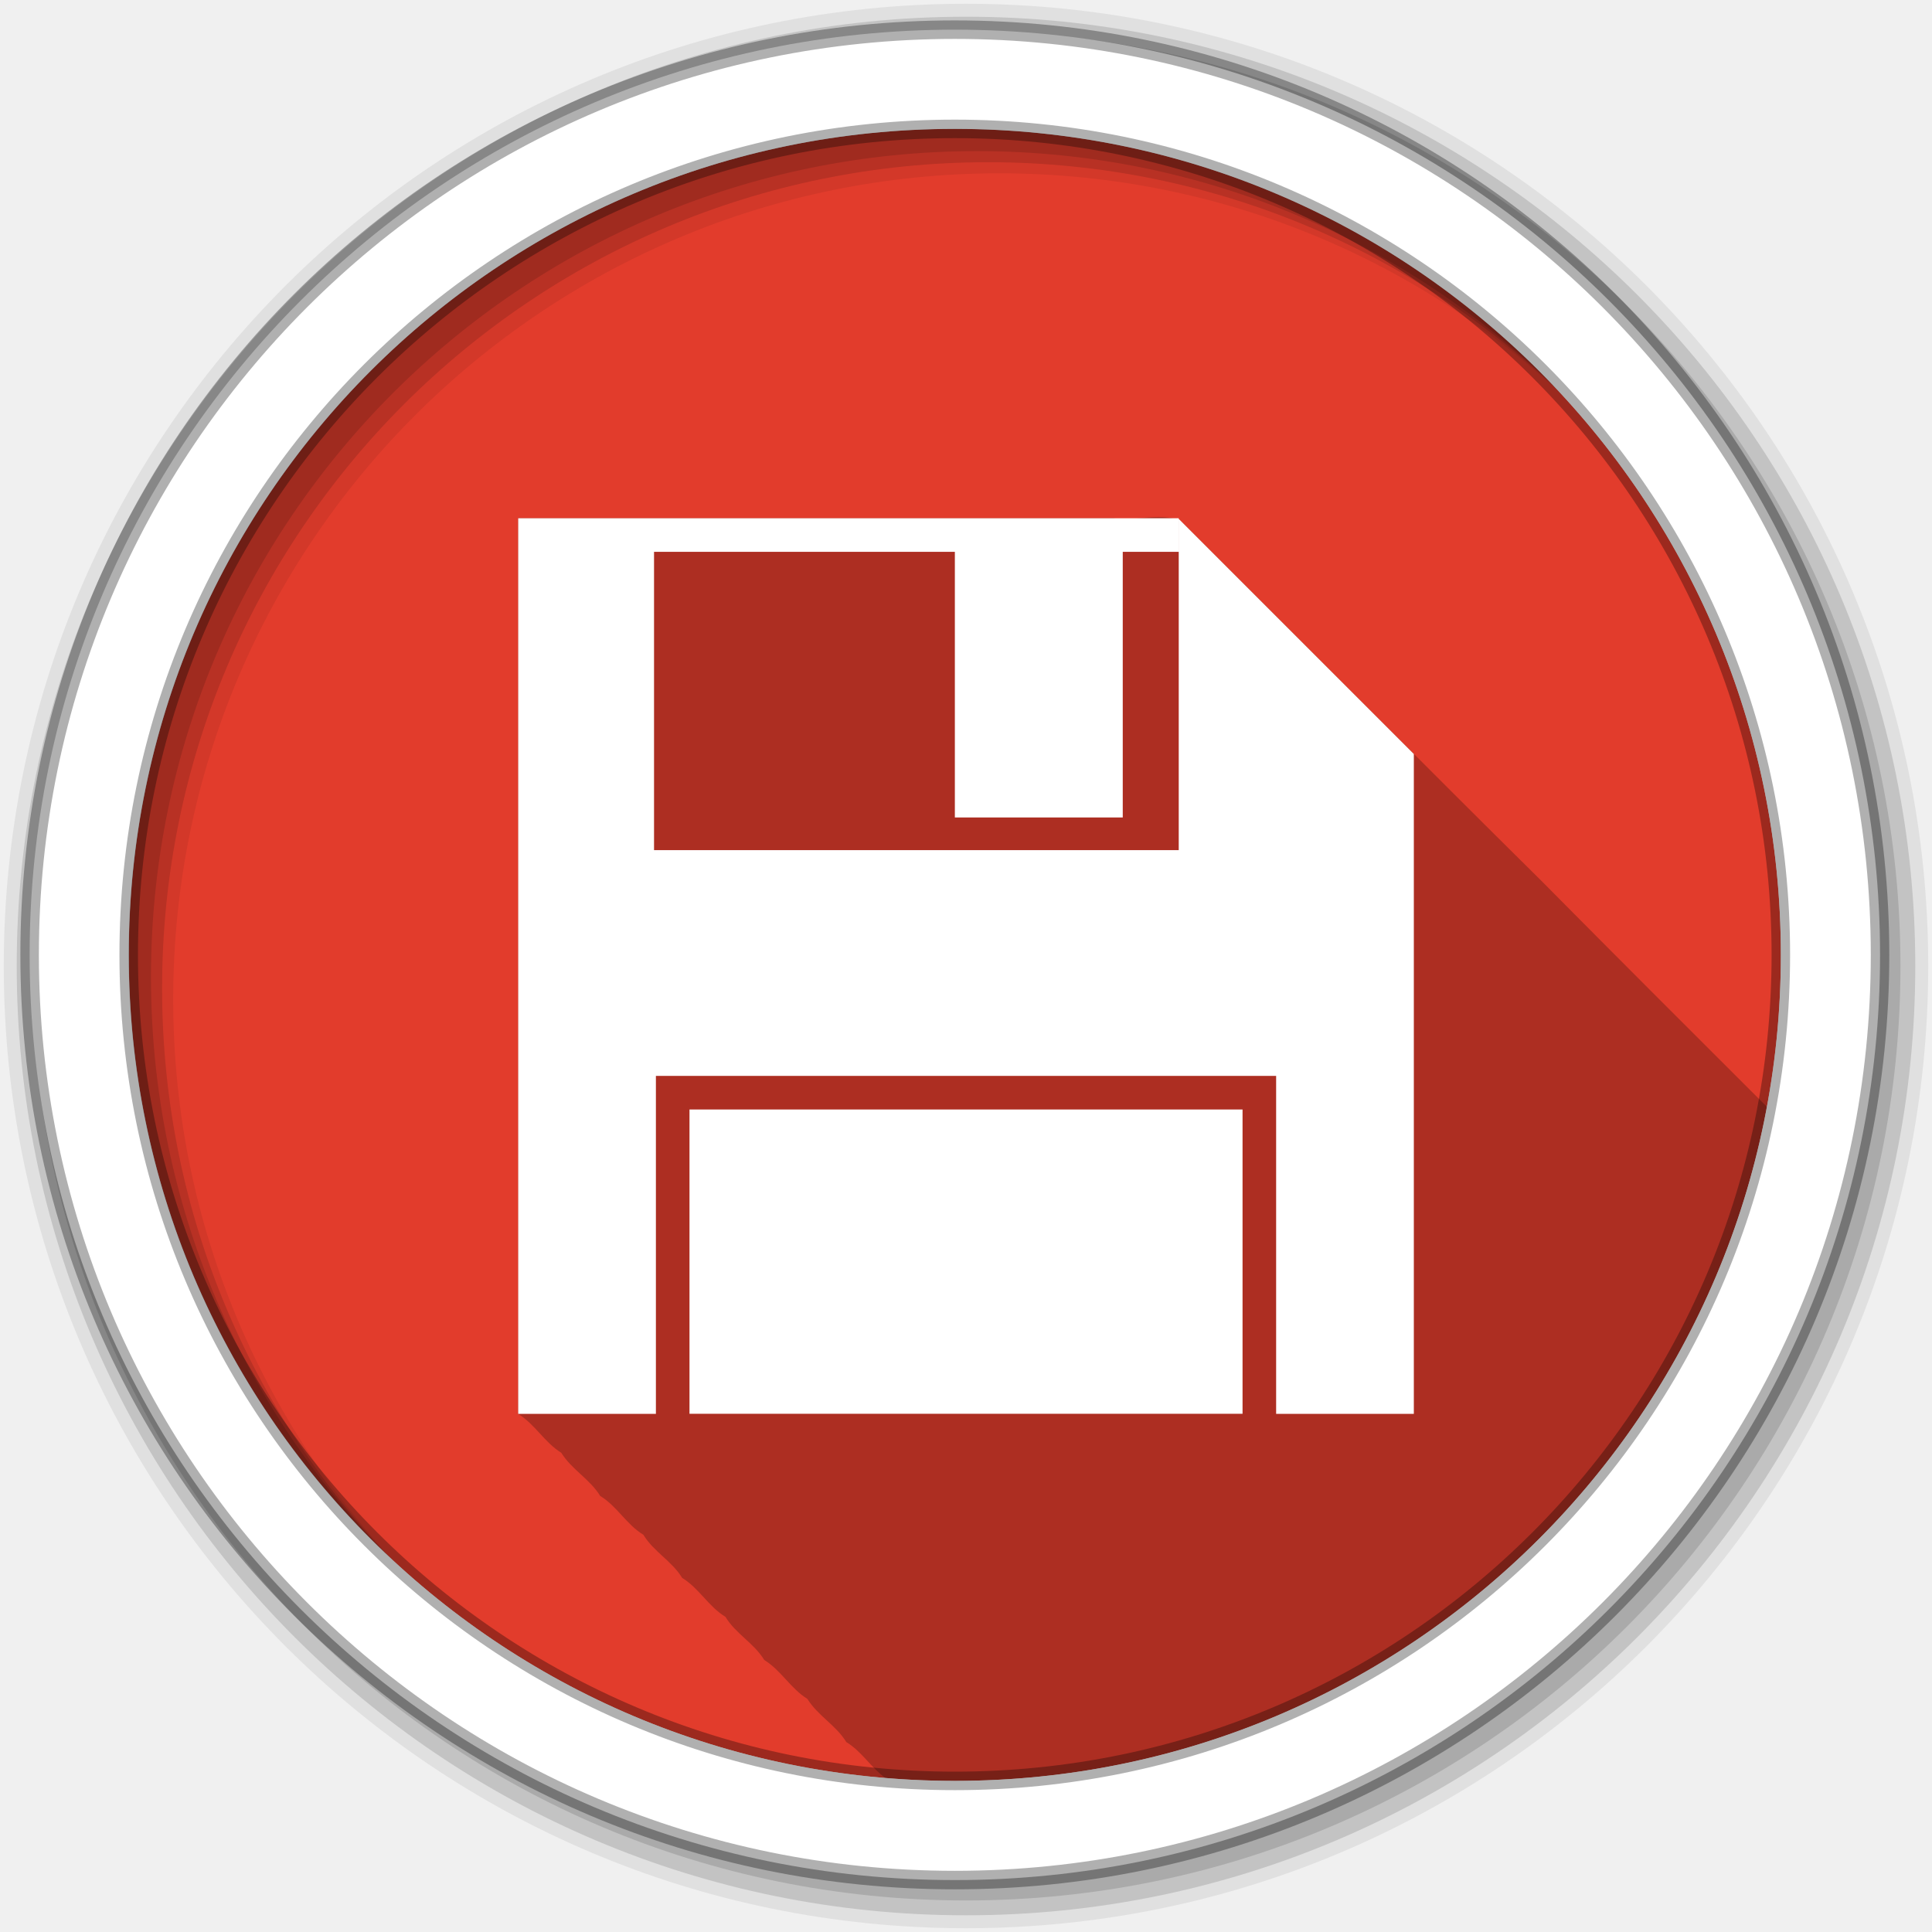
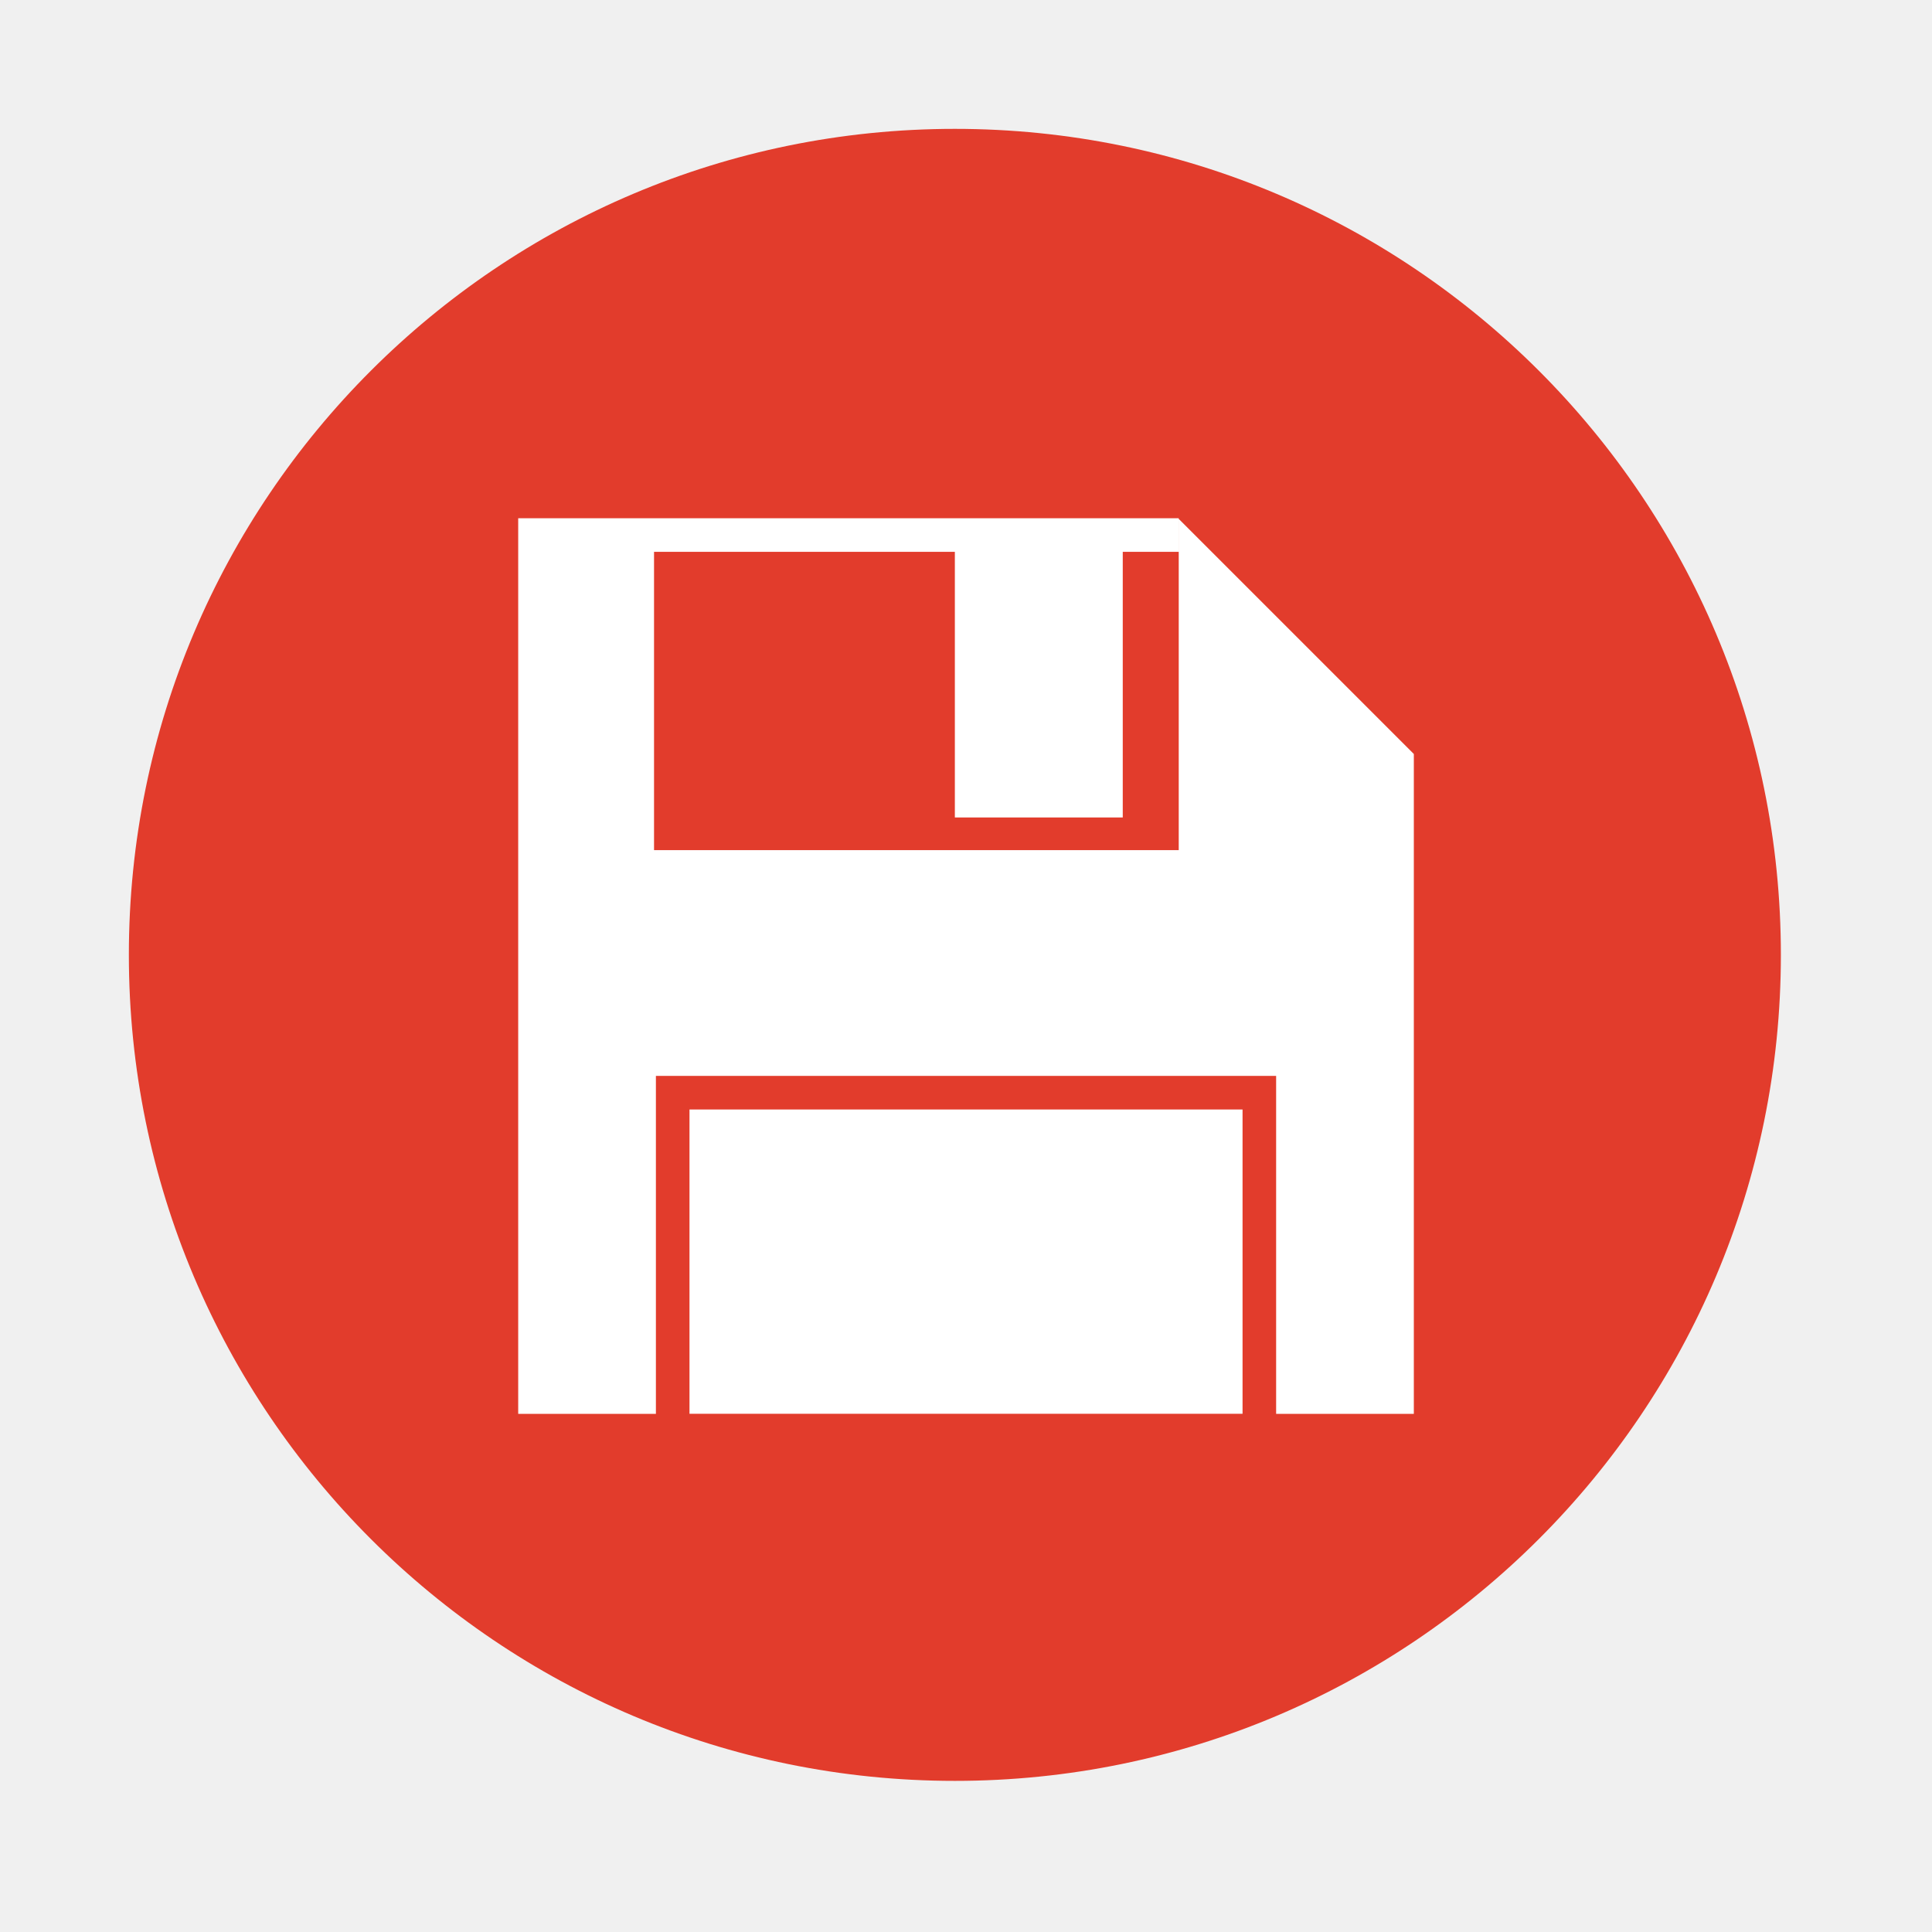
<svg xmlns="http://www.w3.org/2000/svg" height="512" width="512" version="1.1" viewBox="0 0 512 512" id="svg2">
  <defs id="defs198" />
  <text id="text4" font-size="129.23" line-height="125%" y="231.36" x="729.64" font-family="Gentium Book Basic" word-spacing="0" letter-spacing="0">
    <tspan id="tspan6" y="231.36" x="729.64" />
  </text>
  <text id="text8" transform="scale(4.0128 .2492)" font-size="46.954" y="579.25" x="378.91" font-family="Arial" text-anchor="middle" />
  <text id="text10" font-size="129.23" line-height="125%" y="151.36" x="1310.91" font-family="Gentium Book Basic" word-spacing="0" letter-spacing="0">
    <tspan id="tspan12" y="151.36" x="1310.91" />
  </text>
  <text id="text14" transform="scale(4.0128 .2492)" font-size="46.954" y="258.22" x="523.76" font-family="Arial" text-anchor="middle" />
  <text id="text16" font-size="129.23" line-height="125%" y="-29.901" x="239.33" font-family="Gentium Book Basic" word-spacing="0" letter-spacing="0">
    <tspan id="tspan18" y="-29.901" x="239.33" />
  </text>
  <text id="text20" transform="scale(4.0128 .2492)" font-size="46.954" y="-469.14" x="256.72" font-family="Arial" text-anchor="middle" />
  <text id="text22" font-size="129.23" line-height="125%" y="-246.37" x="1337.38" font-family="Gentium Book Basic" word-spacing="0" letter-spacing="0">
    <tspan id="tspan24" y="-246.37" x="1337.38" />
  </text>
  <text id="text26" transform="scale(4.0128 .2492)" font-size="46.954" y="-1337.81" x="530.36" font-family="Arial" text-anchor="middle" />
  <text id="text28" font-size="129.23" line-height="125%" y="-326.38" x="1918.65" font-family="Gentium Book Basic" word-spacing="0" letter-spacing="0">
    <tspan id="tspan30" y="-326.38" x="1918.65" />
  </text>
  <text id="text32" transform="scale(4.0128 .2492)" font-size="46.954" y="-1658.85" x="675.21" font-family="Arial" text-anchor="middle" />
  <text id="text34" font-size="129.23" line-height="125%" y="-798.78" x="1529.53" font-family="Gentium Book Basic" word-spacing="0" letter-spacing="0">
    <tspan id="tspan36" y="-798.78" x="1529.53" />
  </text>
  <text id="text38" transform="scale(4.0128 .2492)" font-size="46.954" y="-3554.51" x="578.24" font-family="Arial" text-anchor="middle" />
  <text id="text40" font-size="129.23" line-height="125%" y="-878.78" x="2110.79" font-family="Gentium Book Basic" word-spacing="0" letter-spacing="0">
    <tspan id="tspan42" y="-878.78" x="2110.79" />
  </text>
  <text id="text44" transform="scale(4.0128 .2492)" font-size="46.954" y="-3875.54" x="723.09" font-family="Arial" text-anchor="middle" />
  <g id="g46" font-family="Gentium Book Basic" line-height="125%" word-spacing="0" letter-spacing="0">
    <text id="text48" y="535.94" x="277.99" font-size="208.33">
      <tspan id="tspan50" y="535.94" x="277.99" />
    </text>
    <text id="text52" y="-11.341" x="-307.18" font-size="200">
      <tspan id="tspan54" y="-11.341" x="-307.18" />
    </text>
  </g>
  <text id="text56" transform="scale(4.0128 .2492)" font-size="72.67" y="-585.88" x="228.47" font-family="Arial" text-anchor="middle" />
  <text id="text58" font-size="200" line-height="125%" y="41.802" x="438.2" font-family="Gentium Book Basic" word-spacing="0" letter-spacing="0">
    <tspan id="tspan60" y="41.802" x="438.2" />
  </text>
  <text id="text62" transform="scale(4.0128 .2492)" font-size="72.67" y="-372.63" x="414.22" font-family="Arial" text-anchor="middle" />
  <text id="text64" font-size="200" line-height="125%" y="-82.02" x="1337.81" font-family="Gentium Book Basic" word-spacing="0" letter-spacing="0">
    <tspan id="tspan66" y="-82.02" x="1337.81" />
  </text>
  <text id="text68" transform="scale(4.0128 .2492)" font-size="72.67" y="-869.49" x="638.4" font-family="Arial" text-anchor="middle" />
  <text id="text70" font-size="200" line-height="125%" y="-134.65" x="465.66" font-family="Gentium Book Basic" word-spacing="0" letter-spacing="0">
    <tspan id="tspan72" y="-134.65" x="465.66" />
  </text>
  <text id="text74" transform="scale(4.0128 .2492)" font-size="72.67" y="-1080.71" x="421.06" font-family="Arial" text-anchor="middle" />
  <text id="text76" font-size="200" line-height="125%" y="-258.47" x="1365.27" font-family="Gentium Book Basic" word-spacing="0" letter-spacing="0">
    <tspan id="tspan78" y="-258.47" x="1365.27" />
  </text>
  <text id="text80" transform="scale(4.0128 .2492)" font-size="72.67" y="-1577.57" x="645.24" font-family="Arial" text-anchor="middle" />
  <text id="text82" font-size="200" line-height="125%" y="317.23" x="-2544.32" font-family="Gentium Book Basic" word-spacing="0" letter-spacing="0">
    <tspan id="tspan84" y="317.23" x="-2544.32" />
  </text>
  <text id="text86" transform="scale(4.0128 .2492)" font-size="72.67" y="732.62" x="-329.03" font-family="Arial" text-anchor="middle" />
  <text id="text88" font-size="200" line-height="125%" y="81.8" x="-616.04" font-family="Gentium Book Basic" word-spacing="0" letter-spacing="0">
    <tspan id="tspan90" y="81.8" x="-616.04" />
  </text>
  <text id="text92" transform="scale(4.0128 .2492)" font-size="72.67" y="-212.12" x="151.5" font-family="Arial" text-anchor="middle" />
  <text id="text94" font-size="200" line-height="125%" y="134.94" x="129.34" font-family="Gentium Book Basic" word-spacing="0" letter-spacing="0">
    <tspan id="tspan96" y="134.94" x="129.34" />
  </text>
  <text id="text98" transform="scale(4.0128 .2492)" font-size="72.67" y="1.138" x="337.25" font-family="Arial" text-anchor="middle" />
  <text id="text100" font-size="200" line-height="125%" y="11.127" x="1028.95" font-family="Gentium Book Basic" word-spacing="0" letter-spacing="0">
    <tspan id="tspan102" y="11.127" x="1028.95" />
  </text>
  <text id="text104" transform="scale(4.0128 .2492)" font-size="72.67" y="-495.72" x="561.43" font-family="Arial" text-anchor="middle" />
  <text id="text106" font-size="200" line-height="125%" y="-41.51" x="156.8" font-family="Gentium Book Basic" word-spacing="0" letter-spacing="0">
    <tspan id="tspan108" y="-41.51" x="156.8" />
  </text>
  <text id="text110" transform="scale(4.0128 .2492)" font-size="72.67" y="-706.95" x="344.09" font-family="Arial" text-anchor="middle" />
  <text id="text112" font-size="200" line-height="125%" y="-165.33" x="1056.42" font-family="Gentium Book Basic" word-spacing="0" letter-spacing="0">
    <tspan id="tspan114" y="-165.33" x="1056.42" />
  </text>
  <text id="text116" transform="scale(4.0128 .2492)" font-size="72.67" y="-1203.81" x="568.28" font-family="Arial" text-anchor="middle" />
  <text id="text118" font-size="200" line-height="125%" y="410.37" x="-2853.18" font-family="Gentium Book Basic" word-spacing="0" letter-spacing="0">
    <tspan id="tspan120" y="410.37" x="-2853.18" />
  </text>
  <text id="text122" transform="scale(4.0128 .2492)" font-size="72.67" y="1106.39" x="-406" font-family="Arial" text-anchor="middle" />
  <text id="text124" font-size="200" line-height="125%" y="-35.06" x="-1330.61" font-family="Gentium Book Basic" word-spacing="0" letter-spacing="0">
    <tspan id="tspan126" y="-35.06" x="-1330.61" />
  </text>
  <text id="text128" transform="scale(4.0128 .2492)" font-size="72.67" y="-681.04" x="-26.571" font-family="Arial" text-anchor="middle" />
  <text id="text130" font-size="200" line-height="125%" y="18.09" x="-585.23" font-family="Gentium Book Basic" word-spacing="0" letter-spacing="0">
    <tspan id="tspan132" y="18.09" x="-585.23" />
  </text>
  <text id="text134" transform="scale(4.0128 .2492)" font-size="72.67" y="-467.79" x="159.18" font-family="Arial" text-anchor="middle" />
  <text id="text136" font-size="200" line-height="125%" y="-105.73" x="314.38" font-family="Gentium Book Basic" word-spacing="0" letter-spacing="0">
    <tspan id="tspan138" y="-105.73" x="314.38" />
  </text>
  <text id="text140" transform="scale(4.0128 .2492)" font-size="72.67" y="-964.65" x="383.36" font-family="Arial" text-anchor="middle" />
  <text id="text142" font-size="200" line-height="125%" y="-158.37" x="-557.77" font-family="Gentium Book Basic" word-spacing="0" letter-spacing="0">
    <tspan id="tspan144" y="-158.37" x="-557.77" />
  </text>
  <text id="text146" transform="scale(4.0128 .2492)" font-size="72.67" y="-1175.88" x="166.02" font-family="Arial" text-anchor="middle" />
  <text id="text148" font-size="200" line-height="125%" y="-282.18" x="341.85" font-family="Gentium Book Basic" word-spacing="0" letter-spacing="0">
    <tspan id="tspan150" y="-282.18" x="341.85" />
  </text>
  <text id="text152" transform="scale(4.0128 .2492)" font-size="72.67" y="-1672.73" x="390.2" font-family="Arial" text-anchor="middle" />
  <text id="text154" font-size="200" line-height="125%" y="293.52" x="-3567.75" font-family="Gentium Book Basic" word-spacing="0" letter-spacing="0">
    <tspan id="tspan156" y="293.52" x="-3567.75" />
  </text>
  <text id="text158" transform="scale(4.0128 .2492)" font-size="72.67" y="637.46" x="-584.07" font-family="Arial" text-anchor="middle" />
  <path id="path160" fill="#f38725" d="m471.95 253.05c0 120.9-98.01 218.9-218.9 218.9-120.9 0-218.9-98.01-218.9-218.9 0-120.9 98.01-218.9 218.9-218.9 120.9 0 218.9 98.01 218.9 218.9" fill-rule="evenodd" style="fill:#e23c2c;fill-opacity:1" />
-   <path id="path162" d="m307.22 137c-4.02 0.001-8.581 1-12.219 0.313h-157.69v237.38c4.491 2.759 6.963 7.537 11.438 10.313 2.772 4.478 7.556 6.944 10.313 11.438 4.503 2.737 6.924 7.555 11.438 10.281 2.729 4.51 7.542 6.937 10.281 11.438 4.512 2.748 6.947 7.574 11.469 10.313 2.725 4.515 7.547 6.933 10.281 11.438 4.494 2.756 6.96 7.54 11.438 10.313 2.773 4.477 7.557 6.943 10.313 11.438 4.104 2.498 6.503 6.707 10.313 9.5 6.088 0.509 12.249 0.781 18.469 0.781 107.14 0 196.29-76.957 215.19-178.62-19.955-19.927-39.921-39.85-59.75-59.875-31.808-31.449-63.21-63.22-94.97-94.78-1.681-1.291-3.903-1.657-6.313-1.656" fill-opacity="0.235" />
-   <g id="g164" fill-rule="evenodd">
-     <path id="path166" d="m256 1c-140.83 0-255 114.17-255 255s114.17 255 255 255 255-114.17 255-255-114.17-255-255-255m8.827 44.931c120.9 0 218.9 98 218.9 218.9s-98 218.9-218.9 218.9-218.93-98-218.93-218.9 98.03-218.9 218.93-218.9" fill-opacity="0.067" />
-     <g id="g168" fill-opacity="0.129">
-       <path id="path170" d="m256 4.433c-138.94 0-251.57 112.63-251.57 251.57s112.63 251.57 251.57 251.57 251.57-112.63 251.57-251.57-112.63-251.57-251.57-251.57m5.885 38.556c120.9 0 218.9 98 218.9 218.9s-98 218.9-218.9 218.9-218.93-98-218.93-218.9 98.03-218.9 218.93-218.9" />
-       <path id="path172" d="m256 8.356c-136.77 0-247.64 110.87-247.64 247.64s110.87 247.64 247.64 247.64 247.64-110.87 247.64-247.64-110.87-247.64-247.64-247.64m2.942 31.691c120.9 0 218.9 98 218.9 218.9s-98 218.9-218.9 218.9-218.93-98-218.93-218.9 98.03-218.9 218.93-218.9" />
-     </g>
-     <path id="path174" d="m253.04 7.859c-135.42 0-245.19 109.78-245.19 245.19 0 135.42 109.78 245.19 245.19 245.19 135.42 0 245.19-109.78 245.19-245.19 0-135.42-109.78-245.19-245.19-245.19zm0 26.297c120.9 0 218.9 98 218.9 218.9s-98 218.9-218.9 218.9-218.93-98-218.93-218.9 98.03-218.9 218.93-218.9z" stroke-opacity="0.31" stroke="#000" stroke-width="4.904" fill="#fff" />
-   </g>
  <text id="text176" font-size="129.23" line-height="125%" y="231.36" x="729.64" font-family="Gentium Book Basic" word-spacing="0" letter-spacing="0">
    <tspan id="tspan178" y="231.36" x="729.64" />
  </text>
  <text id="text180" transform="scale(4.0128 .2492)" font-size="46.954" y="579.25" x="378.91" font-family="Arial" text-anchor="middle" />
  <text id="text182" font-size="129.23" line-height="125%" y="151.36" x="1310.91" font-family="Gentium Book Basic" word-spacing="0" letter-spacing="0">
    <tspan id="tspan184" y="151.36" x="1310.91" />
  </text>
  <text id="text186" transform="scale(4.0128 .2492)" font-size="46.954" y="258.22" x="523.76" font-family="Arial" text-anchor="middle" />
  <text id="text188" font-size="129.23" line-height="125%" y="-29.901" x="239.33" font-family="Gentium Book Basic" word-spacing="0" letter-spacing="0">
    <tspan id="tspan190" y="-29.901" x="239.33" />
  </text>
  <text id="text192" transform="scale(4.0128 .2492)" font-size="46.954" y="-469.14" x="256.72" font-family="Arial" text-anchor="middle" />
  <text id="text194" font-size="129.23" line-height="125%" y="-246.37" x="1337.38" font-family="Gentium Book Basic" word-spacing="0" letter-spacing="0">
    <tspan id="tspan196" y="-246.37" x="1337.38" />
  </text>
  <text id="text198" transform="scale(4.0128 .2492)" font-size="46.954" y="-1337.8" x="530.36" font-family="Arial" text-anchor="middle" />
  <text id="text200" font-size="129.23" line-height="125%" y="-326.38" x="1918.65" font-family="Gentium Book Basic" word-spacing="0" letter-spacing="0">
    <tspan id="tspan202" y="-326.38" x="1918.65" />
  </text>
  <text id="text204" transform="scale(4.0128 .2492)" font-size="46.954" y="-1658.84" x="675.21" font-family="Arial" text-anchor="middle" />
  <text id="text206" font-size="129.23" line-height="125%" y="-798.78" x="1529.53" font-family="Gentium Book Basic" word-spacing="0" letter-spacing="0">
    <tspan id="tspan208" y="-798.78" x="1529.53" />
  </text>
  <text id="text210" transform="scale(4.0128 .2492)" font-size="46.954" y="-3554.49" x="578.24" font-family="Arial" text-anchor="middle" />
  <text id="text212" font-size="129.23" line-height="125%" y="-878.78" x="2110.79" font-family="Gentium Book Basic" word-spacing="0" letter-spacing="0">
    <tspan id="tspan214" y="-878.78" x="2110.79" />
  </text>
  <text id="text216" transform="scale(4.0128 .2492)" font-size="46.954" y="-3875.52" x="723.09" font-family="Arial" text-anchor="middle" />
  <g id="g218" font-family="Gentium Book Basic" line-height="125%" word-spacing="0" letter-spacing="0">
    <text id="text220" y="535.94" x="277.99" font-size="208.33">
      <tspan id="tspan222" y="535.94" x="277.99" />
    </text>
    <text id="text224" y="227.12" x="104.96" font-size="129.23">
      <tspan id="tspan226" y="227.12" x="104.96" />
    </text>
  </g>
  <text id="text228" transform="scale(4.0128 .2492)" font-size="46.954" y="562.23" x="223.24" font-family="Arial" text-anchor="middle" />
  <text id="text230" font-size="129.23" line-height="125%" y="147.11" x="686.23" font-family="Gentium Book Basic" word-spacing="0" letter-spacing="0">
    <tspan id="tspan232" y="147.11" x="686.23" />
  </text>
  <text id="text234" transform="scale(4.0128 .2492)" font-size="46.954" y="241.19" x="368.09" font-family="Arial" text-anchor="middle" />
  <text id="text236" font-size="129.23" line-height="125%" y="-34.14" x="-385.35" font-family="Gentium Book Basic" word-spacing="0" letter-spacing="0">
    <tspan id="tspan238" y="-34.14" x="-385.35" />
  </text>
  <text id="text240" transform="scale(4.0128 .2492)" font-size="46.954" y="-486.16" x="101.05" font-family="Arial" text-anchor="middle" />
  <text id="text242" font-size="129.23" line-height="125%" y="-250.62" x="712.7" font-family="Gentium Book Basic" word-spacing="0" letter-spacing="0">
    <tspan id="tspan244" y="-250.62" x="712.7" />
  </text>
  <text id="text246" transform="scale(4.0128 .2492)" font-size="46.954" y="-1354.84" x="374.69" font-family="Arial" text-anchor="middle" />
  <text id="text248" font-size="129.23" line-height="125%" y="-330.62" x="1293.97" font-family="Gentium Book Basic" word-spacing="0" letter-spacing="0">
    <tspan id="tspan250" y="-330.62" x="1293.97" />
  </text>
  <text id="text252" transform="scale(4.0128 .2492)" font-size="46.954" y="-1675.87" x="519.54" font-family="Arial" text-anchor="middle" />
  <text id="text254" font-size="129.23" line-height="125%" y="-803.02" x="904.85" font-family="Gentium Book Basic" word-spacing="0" letter-spacing="0">
    <tspan id="tspan256" y="-803.02" x="904.85" />
  </text>
  <text id="text258" transform="scale(4.0128 .2492)" font-size="46.954" y="-3571.53" x="422.57" font-family="Arial" text-anchor="middle" />
  <text id="text260" font-size="129.23" line-height="125%" y="-883.02" x="1486.12" font-family="Gentium Book Basic" word-spacing="0" letter-spacing="0">
    <tspan id="tspan262" y="-883.02" x="1486.12" />
  </text>
  <text id="text264" transform="scale(4.0128 .2492)" font-size="46.954" y="-3892.57" x="567.42" font-family="Arial" text-anchor="middle" />
  <g id="g266" font-family="Gentium Book Basic" line-height="125%" word-spacing="0" letter-spacing="0">
    <text id="text268" y="531.69" x="-346.69" font-size="208.33">
      <tspan id="tspan270" y="531.69" x="-346.69" />
    </text>
    <text id="text272" y="-15.584" x="-931.86" font-size="200">
      <tspan id="tspan274" y="-15.584" x="-931.86" />
    </text>
  </g>
  <text id="text276" transform="scale(4.0128 .2492)" font-size="72.67" y="-602.91" x="72.797" font-family="Arial" text-anchor="middle" />
  <text id="text278" font-size="200" line-height="125%" y="37.559" x="-186.48" font-family="Gentium Book Basic" word-spacing="0" letter-spacing="0">
    <tspan id="tspan280" y="37.559" x="-186.48" />
  </text>
  <text id="text282" transform="scale(4.0128 .2492)" font-size="72.67" y="-389.66" x="258.55" font-family="Arial" text-anchor="middle" />
  <text id="text284" font-size="200" line-height="125%" y="-86.26" x="713.13" font-family="Gentium Book Basic" word-spacing="0" letter-spacing="0">
    <tspan id="tspan286" y="-86.26" x="713.13" />
  </text>
  <text id="text288" transform="scale(4.0128 .2492)" font-size="72.67" y="-886.51" x="482.73" font-family="Arial" text-anchor="middle" />
  <text id="text290" font-size="200" line-height="125%" y="-138.9" x="-159.02" font-family="Gentium Book Basic" word-spacing="0" letter-spacing="0">
    <tspan id="tspan292" y="-138.9" x="-159.02" />
  </text>
  <text id="text294" transform="scale(4.0128 .2492)" font-size="72.67" y="-1097.74" x="265.39" font-family="Arial" text-anchor="middle" />
  <text id="text296" font-size="200" line-height="125%" y="-262.71" x="740.6" font-family="Gentium Book Basic" word-spacing="0" letter-spacing="0">
    <tspan id="tspan298" y="-262.71" x="740.6" />
  </text>
  <text id="text300" transform="scale(4.0128 .2492)" font-size="72.67" y="-1594.6" x="489.57" font-family="Arial" text-anchor="middle" />
  <text id="text302" font-size="200" line-height="125%" y="312.99" x="-3169" font-family="Gentium Book Basic" word-spacing="0" letter-spacing="0">
    <tspan id="tspan304" y="312.99" x="-3169" />
  </text>
  <text id="text306" transform="scale(4.0128 .2492)" font-size="72.67" y="715.59" x="-484.7" font-family="Arial" text-anchor="middle" />
  <text id="text308" font-size="200" line-height="125%" y="77.56" x="-1240.72" font-family="Gentium Book Basic" word-spacing="0" letter-spacing="0">
    <tspan id="tspan310" y="77.56" x="-1240.72" />
  </text>
  <text id="text312" transform="scale(4.0128 .2492)" font-size="72.67" y="-229.14" x="-4.17" font-family="Arial" text-anchor="middle" />
  <text id="text314" font-size="200" line-height="125%" y="130.7" x="-495.34" font-family="Gentium Book Basic" word-spacing="0" letter-spacing="0">
    <tspan id="tspan316" y="130.7" x="-495.34" />
  </text>
  <text id="text318" transform="scale(4.0128 .2492)" font-size="72.67" y="-15.889" x="181.58" font-family="Arial" text-anchor="middle" />
  <text id="text320" font-size="200" line-height="125%" y="6.884" x="404.27" font-family="Gentium Book Basic" word-spacing="0" letter-spacing="0">
    <tspan id="tspan322" y="6.884" x="404.27" />
  </text>
  <text id="text324" transform="scale(4.0128 .2492)" font-size="72.67" y="-512.75" x="405.76" font-family="Arial" text-anchor="middle" />
  <text id="text326" font-size="200" line-height="125%" y="-45.754" x="-467.88" font-family="Gentium Book Basic" word-spacing="0" letter-spacing="0">
    <tspan id="tspan328" y="-45.754" x="-467.88" />
  </text>
  <text id="text330" transform="scale(4.0128 .2492)" font-size="72.67" y="-723.97" x="188.42" font-family="Arial" text-anchor="middle" />
  <text id="text332" font-size="200" line-height="125%" y="-169.57" x="431.74" font-family="Gentium Book Basic" word-spacing="0" letter-spacing="0">
    <tspan id="tspan334" y="-169.57" x="431.74" />
  </text>
  <text id="text336" transform="scale(4.0128 .2492)" font-size="72.67" y="-1220.83" x="412.61" font-family="Arial" text-anchor="middle" />
  <text id="text338" font-size="200" line-height="125%" y="406.13" x="-3477.86" font-family="Gentium Book Basic" word-spacing="0" letter-spacing="0">
    <tspan id="tspan340" y="406.13" x="-3477.86" />
  </text>
  <text id="text342" transform="scale(4.0128 .2492)" font-size="72.67" y="1089.36" x="-561.67" font-family="Arial" text-anchor="middle" />
  <text id="text344" font-size="200" line-height="125%" y="-39.3" x="-1955.29" font-family="Gentium Book Basic" word-spacing="0" letter-spacing="0">
    <tspan id="tspan346" y="-39.3" x="-1955.29" />
  </text>
  <text id="text348" transform="scale(4.0128 .2492)" font-size="72.67" y="-698.07" x="-182.24" font-family="Arial" text-anchor="middle" />
  <text id="text350" font-size="200" line-height="125%" y="13.844" x="-1209.91" font-family="Gentium Book Basic" word-spacing="0" letter-spacing="0">
    <tspan id="tspan352" y="13.844" x="-1209.91" />
  </text>
  <text id="text354" transform="scale(4.0128 .2492)" font-size="72.67" y="-484.82" x="3.507" font-family="Arial" text-anchor="middle" />
  <text id="text356" font-size="200" line-height="125%" y="-109.97" x="-310.3" font-family="Gentium Book Basic" word-spacing="0" letter-spacing="0">
    <tspan id="tspan358" y="-109.97" x="-310.3" />
  </text>
  <text id="text360" transform="scale(4.0128 .2492)" font-size="72.67" y="-981.68" x="227.69" font-family="Arial" text-anchor="middle" />
  <text id="text362" font-size="200" line-height="125%" y="-162.61" x="-1182.45" font-family="Gentium Book Basic" word-spacing="0" letter-spacing="0">
    <tspan id="tspan364" y="-162.61" x="-1182.45" />
  </text>
  <text id="text366" transform="scale(4.0128 .2492)" font-size="72.67" y="-1192.9" x="10.351" font-family="Arial" text-anchor="middle" />
  <text id="text368" font-size="200" line-height="125%" y="-286.43" x="-282.83" font-family="Gentium Book Basic" word-spacing="0" letter-spacing="0">
    <tspan id="tspan370" y="-286.43" x="-282.83" />
  </text>
  <text id="text372" transform="scale(4.0128 .2492)" font-size="72.67" y="-1689.76" x="234.54" font-family="Arial" text-anchor="middle" />
  <text id="text374" font-size="200" line-height="125%" y="289.27" x="-4192.43" font-family="Gentium Book Basic" word-spacing="0" letter-spacing="0">
    <tspan id="tspan376" y="289.27" x="-4192.43" />
  </text>
  <text id="text378" transform="scale(4.0128 .2492)" font-size="72.67" y="620.43" x="-739.74" font-family="Arial" text-anchor="middle" />
  <g id="g380" fill="#fff" transform="matrix(2.9669 0 0 2.9669 107.66 104.64)">
    <path id="path382" d="m25.3 63.833h49.4v27.18h-49.4z" />
    <path id="path384" d="m64 37.75v-23.73h4.997v-3h-58.997v80h12.3v-30.19h55.4v30.19h12.3v-58.94l-21-21v29.587h-46.867v-26.647h26.87v23.73z" />
  </g>
</svg>
